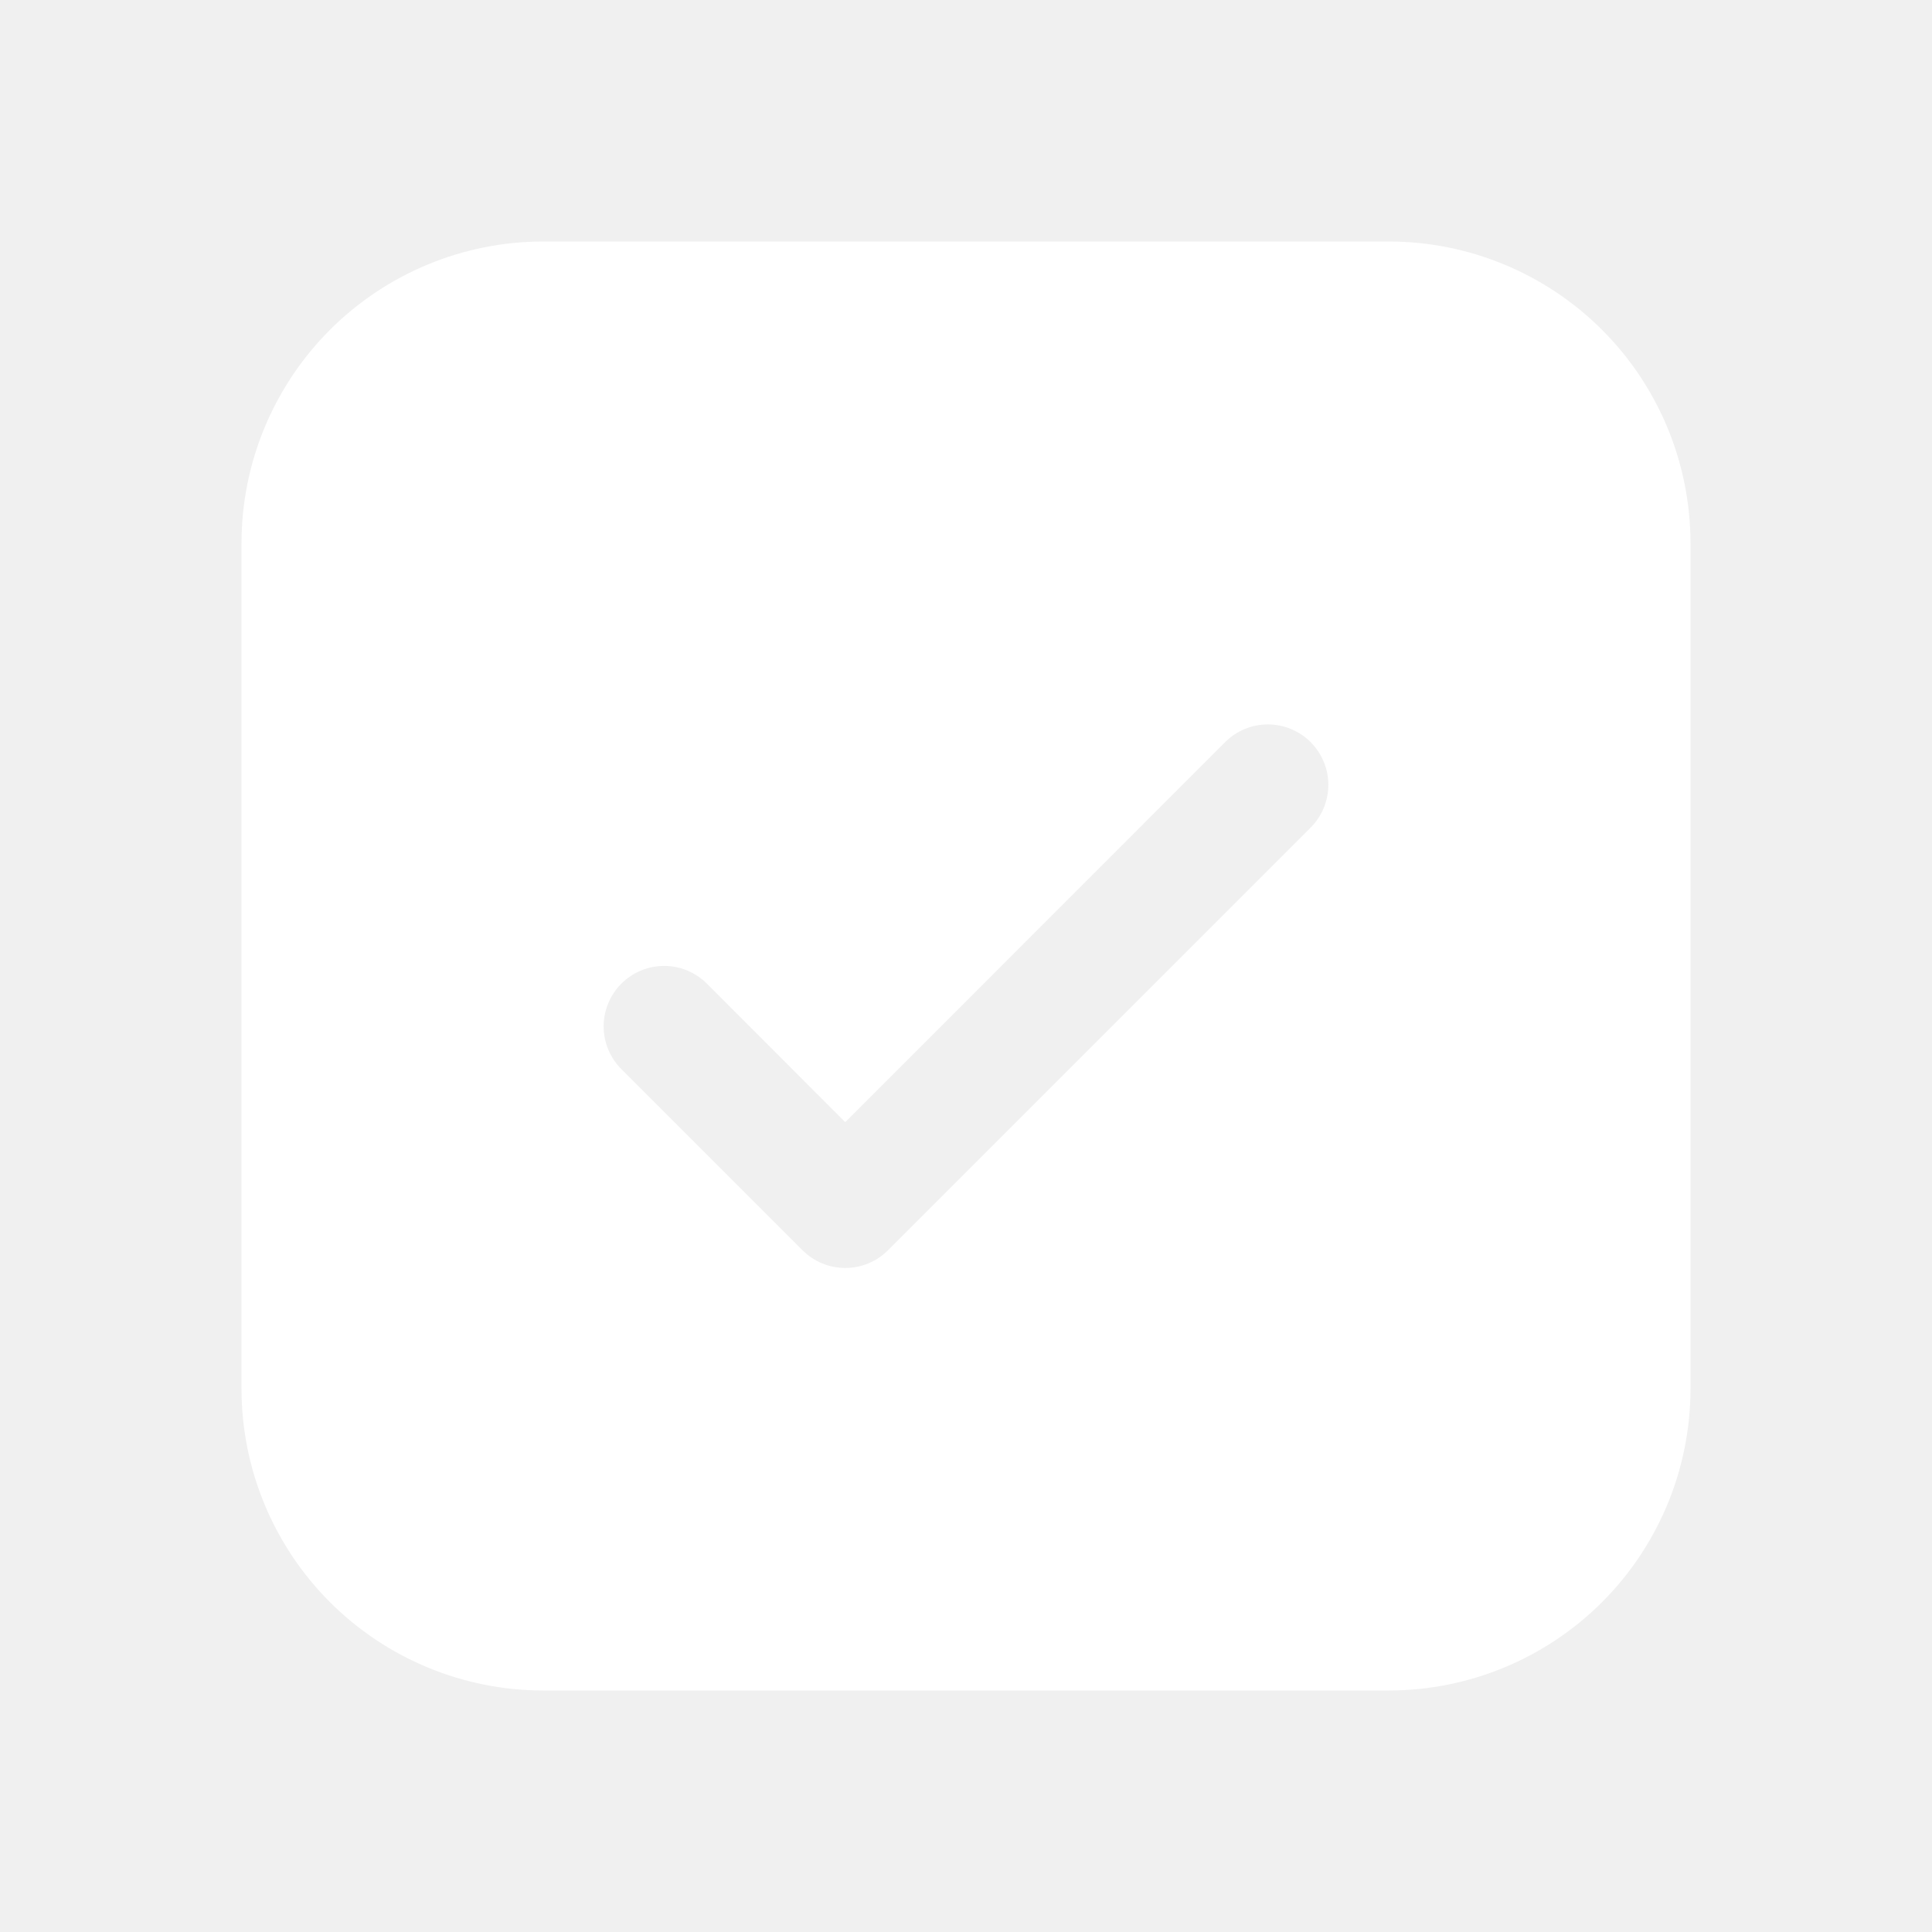
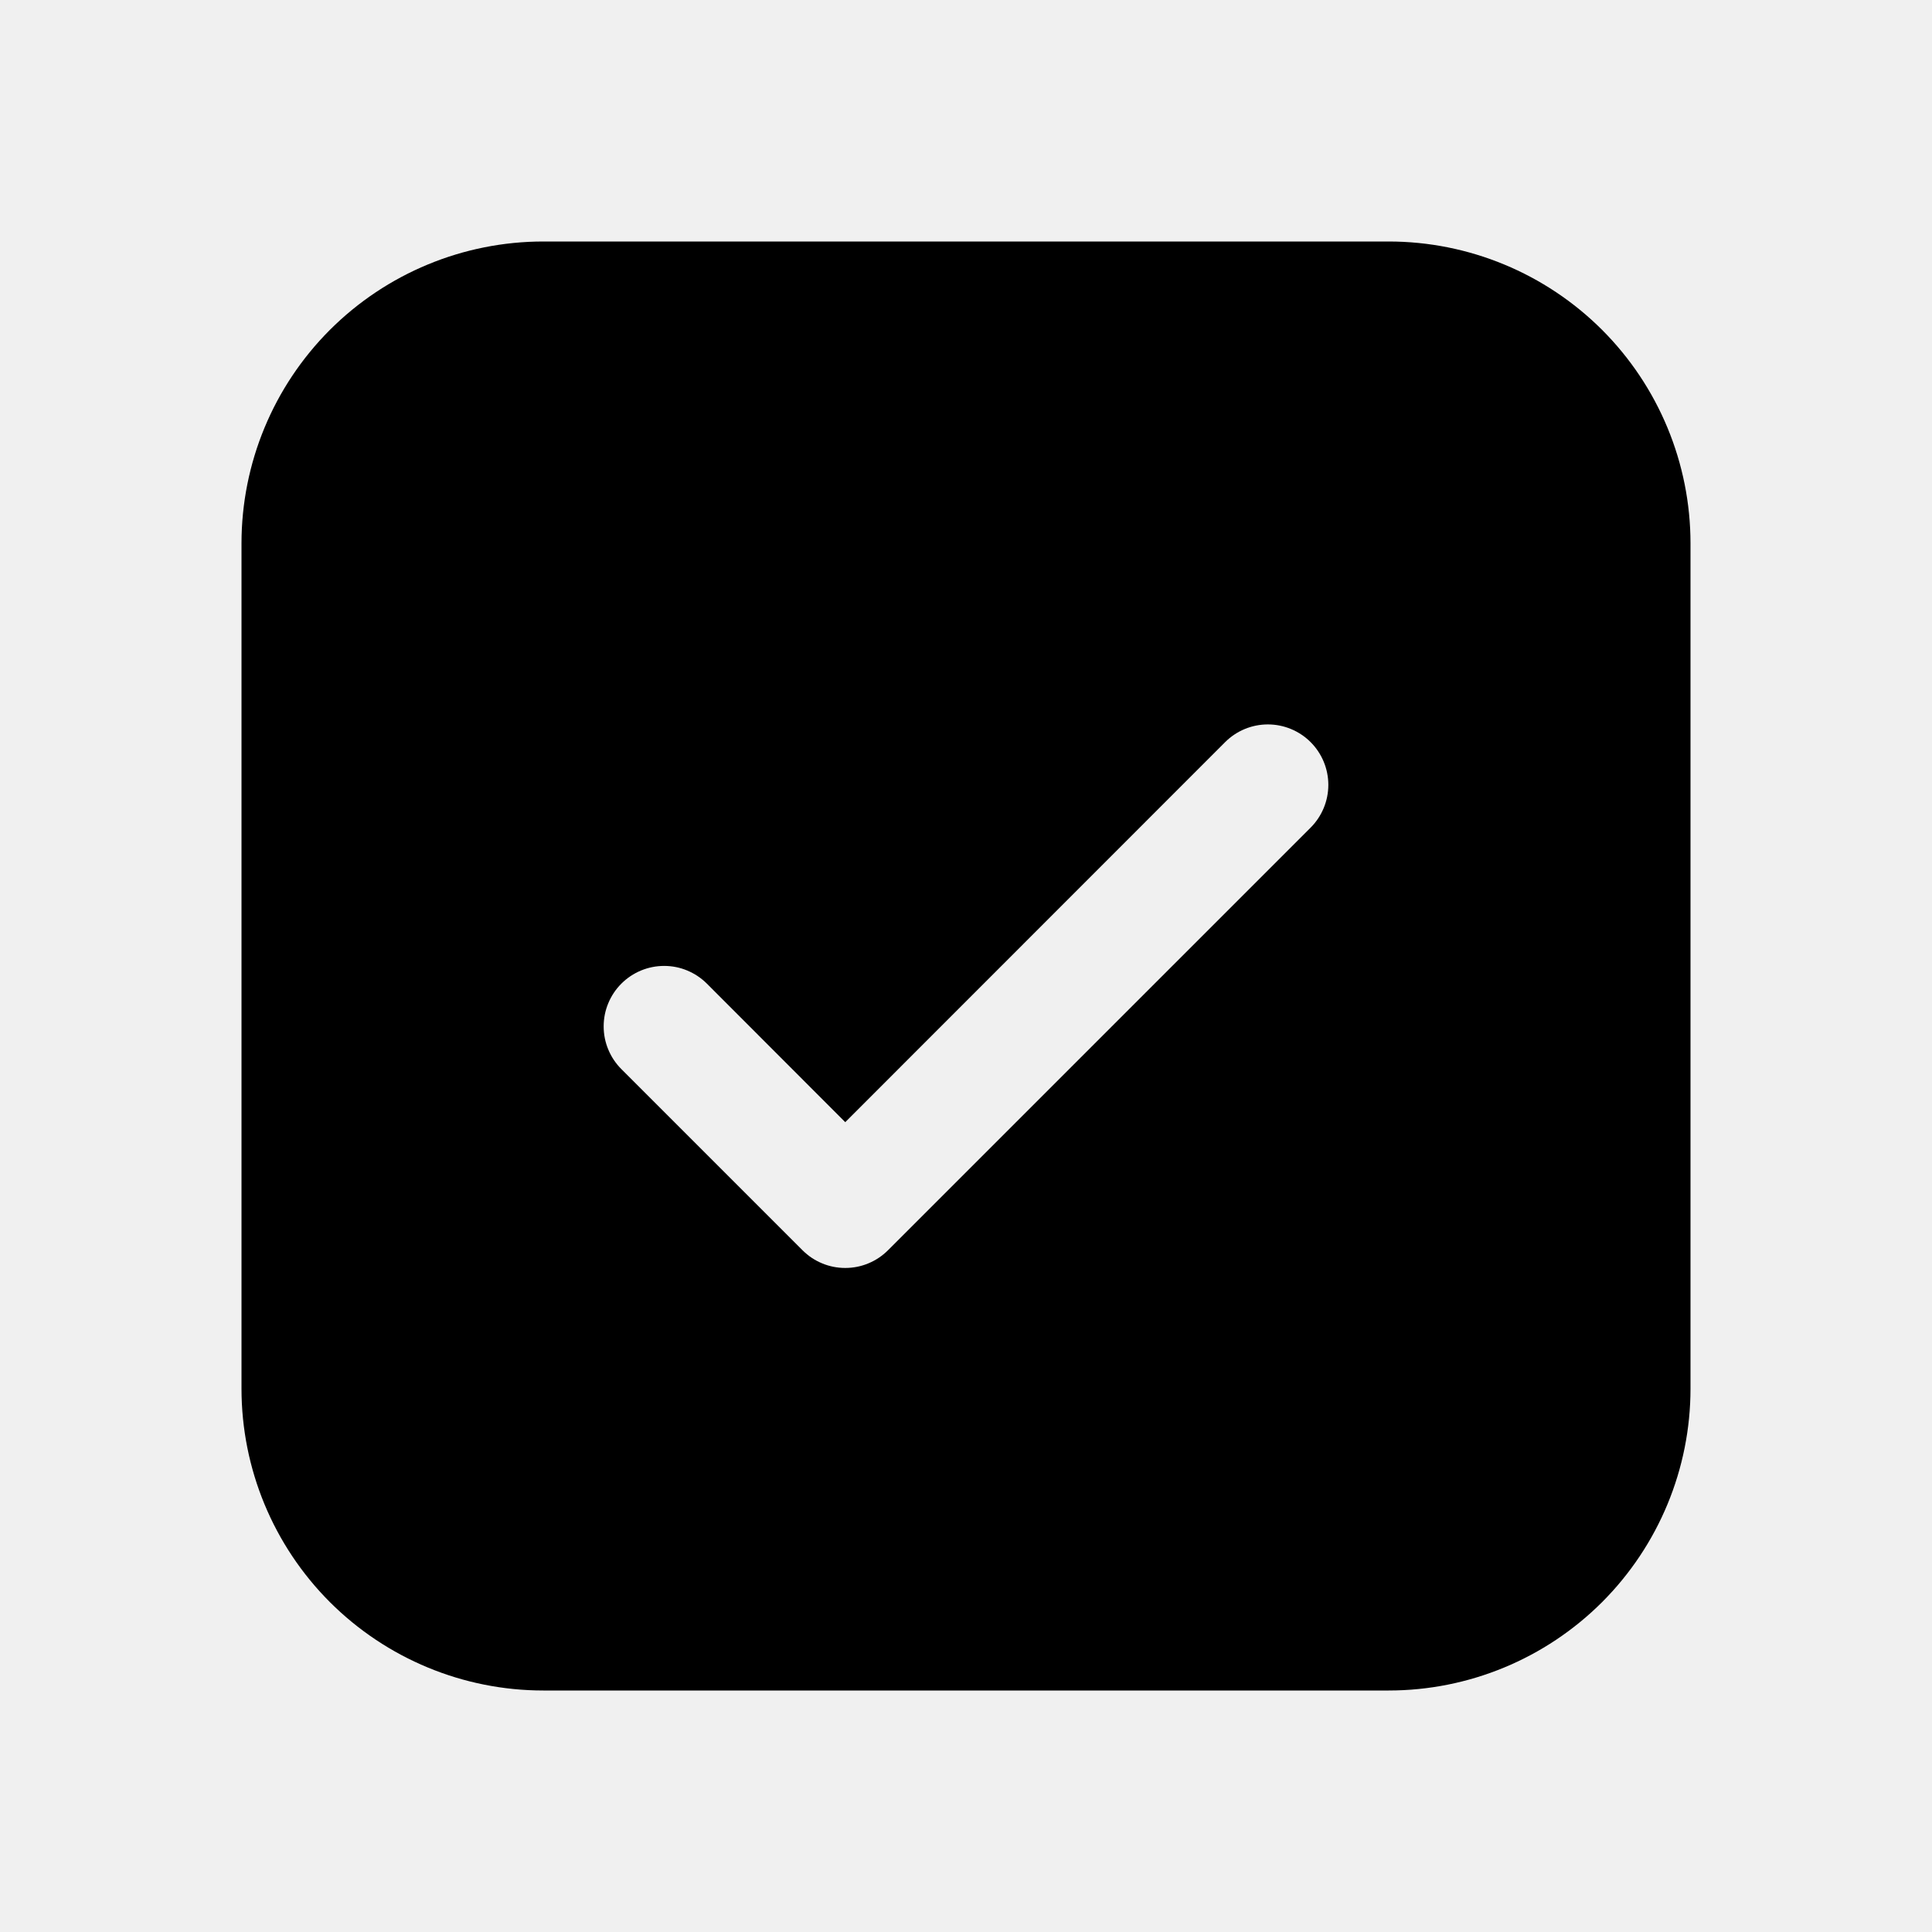
<svg xmlns="http://www.w3.org/2000/svg" width="24" height="24" viewBox="0 0 24 24" fill="none">
-   <path d="M6.75 3C5.755 3 4.802 3.395 4.098 4.098C3.395 4.802 3 5.755 3 6.75V17.25C3 18.245 3.395 19.198 4.098 19.902C4.802 20.605 5.755 21 6.75 21H17.25C18.245 21 19.198 20.605 19.902 19.902C20.605 19.198 21 18.245 21 17.25V6.75C21 5.755 20.605 4.802 19.902 4.098C19.198 3.395 18.245 3 17.25 3H6.75ZM16.281 10.281L11.031 15.531C10.961 15.601 10.879 15.656 10.787 15.694C10.696 15.732 10.599 15.751 10.5 15.751C10.401 15.751 10.304 15.732 10.213 15.694C10.121 15.656 10.039 15.601 9.969 15.531L7.719 13.281C7.649 13.211 7.594 13.129 7.556 13.037C7.518 12.946 7.499 12.849 7.499 12.75C7.499 12.651 7.518 12.554 7.556 12.463C7.594 12.371 7.649 12.289 7.719 12.219C7.86 12.078 8.051 11.999 8.25 11.999C8.349 11.999 8.446 12.018 8.537 12.056C8.628 12.094 8.711 12.149 8.781 12.219L10.5 13.94L15.219 9.219C15.36 9.078 15.551 8.999 15.75 8.999C15.949 8.999 16.14 9.078 16.281 9.219C16.422 9.36 16.501 9.551 16.501 9.75C16.501 9.949 16.422 10.14 16.281 10.281V10.281Z" fill="white" />
+   <path d="M6.75 3C5.755 3 4.802 3.395 4.098 4.098C3.395 4.802 3 5.755 3 6.75V17.25C3 18.245 3.395 19.198 4.098 19.902C4.802 20.605 5.755 21 6.75 21H17.25C18.245 21 19.198 20.605 19.902 19.902C20.605 19.198 21 18.245 21 17.25V6.75C21 5.755 20.605 4.802 19.902 4.098C19.198 3.395 18.245 3 17.25 3H6.75ZM16.281 10.281L11.031 15.531C10.961 15.601 10.879 15.656 10.787 15.694C10.696 15.732 10.599 15.751 10.5 15.751C10.401 15.751 10.304 15.732 10.213 15.694C10.121 15.656 10.039 15.601 9.969 15.531L7.719 13.281C7.649 13.211 7.594 13.129 7.556 13.037C7.518 12.946 7.499 12.849 7.499 12.75C7.499 12.651 7.518 12.554 7.556 12.463C7.594 12.371 7.649 12.289 7.719 12.219C7.86 12.078 8.051 11.999 8.25 11.999C8.349 11.999 8.446 12.018 8.537 12.056C8.628 12.094 8.711 12.149 8.781 12.219L10.5 13.94L15.219 9.219C15.36 9.078 15.551 8.999 15.75 8.999C15.949 8.999 16.14 9.078 16.281 9.219C16.422 9.36 16.501 9.551 16.501 9.75C16.501 9.949 16.422 10.14 16.281 10.281V10.281Z" fill="currentColor" />
</svg>
